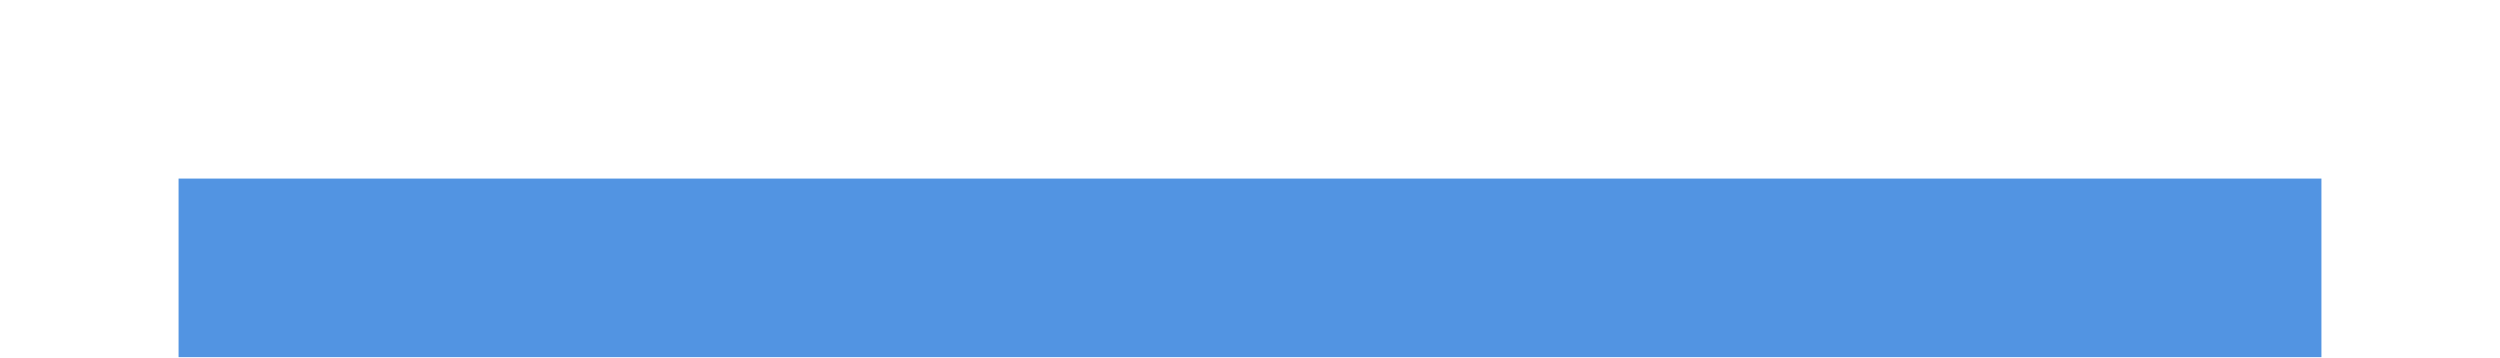
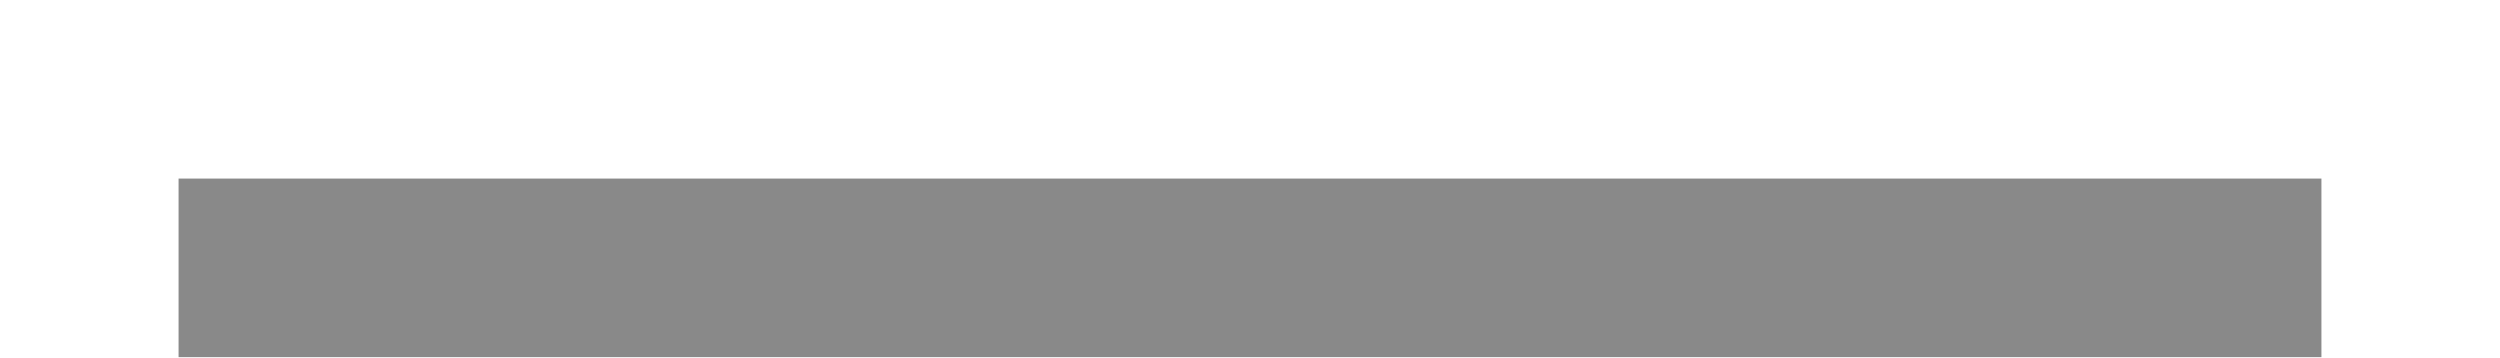
- <svg xmlns="http://www.w3.org/2000/svg" width="28" height="4" id="svg11300" version="1.0" style="display:inline;enable-background:new">
-   <defs id="defs3" />
-   <g style="display:inline" id="layer1" transform="translate(0,-296)">
-     <rect style="opacity:1;fill:#5294e2;fill-opacity:1;stroke:none" id="rect4270-9" width="24" height="2" x="2" y="298" />
+ <svg xmlns="http://www.w3.org/2000/svg" version="1.1" id="svg11300" x="0px" y="0px" viewBox="0 0 28 4" style="enable-background:new 0 0 28 4;" xml:space="preserve">
+   <style type="text/css">
+ 	.st0{fill:#898989;}
+ </style>
+   <g id="layer1" transform="translate(0,-296)">
+     <rect id="rect4270-9" x="2" y="298" class="st0" width="24" height="2" />
  </g>
</svg>
